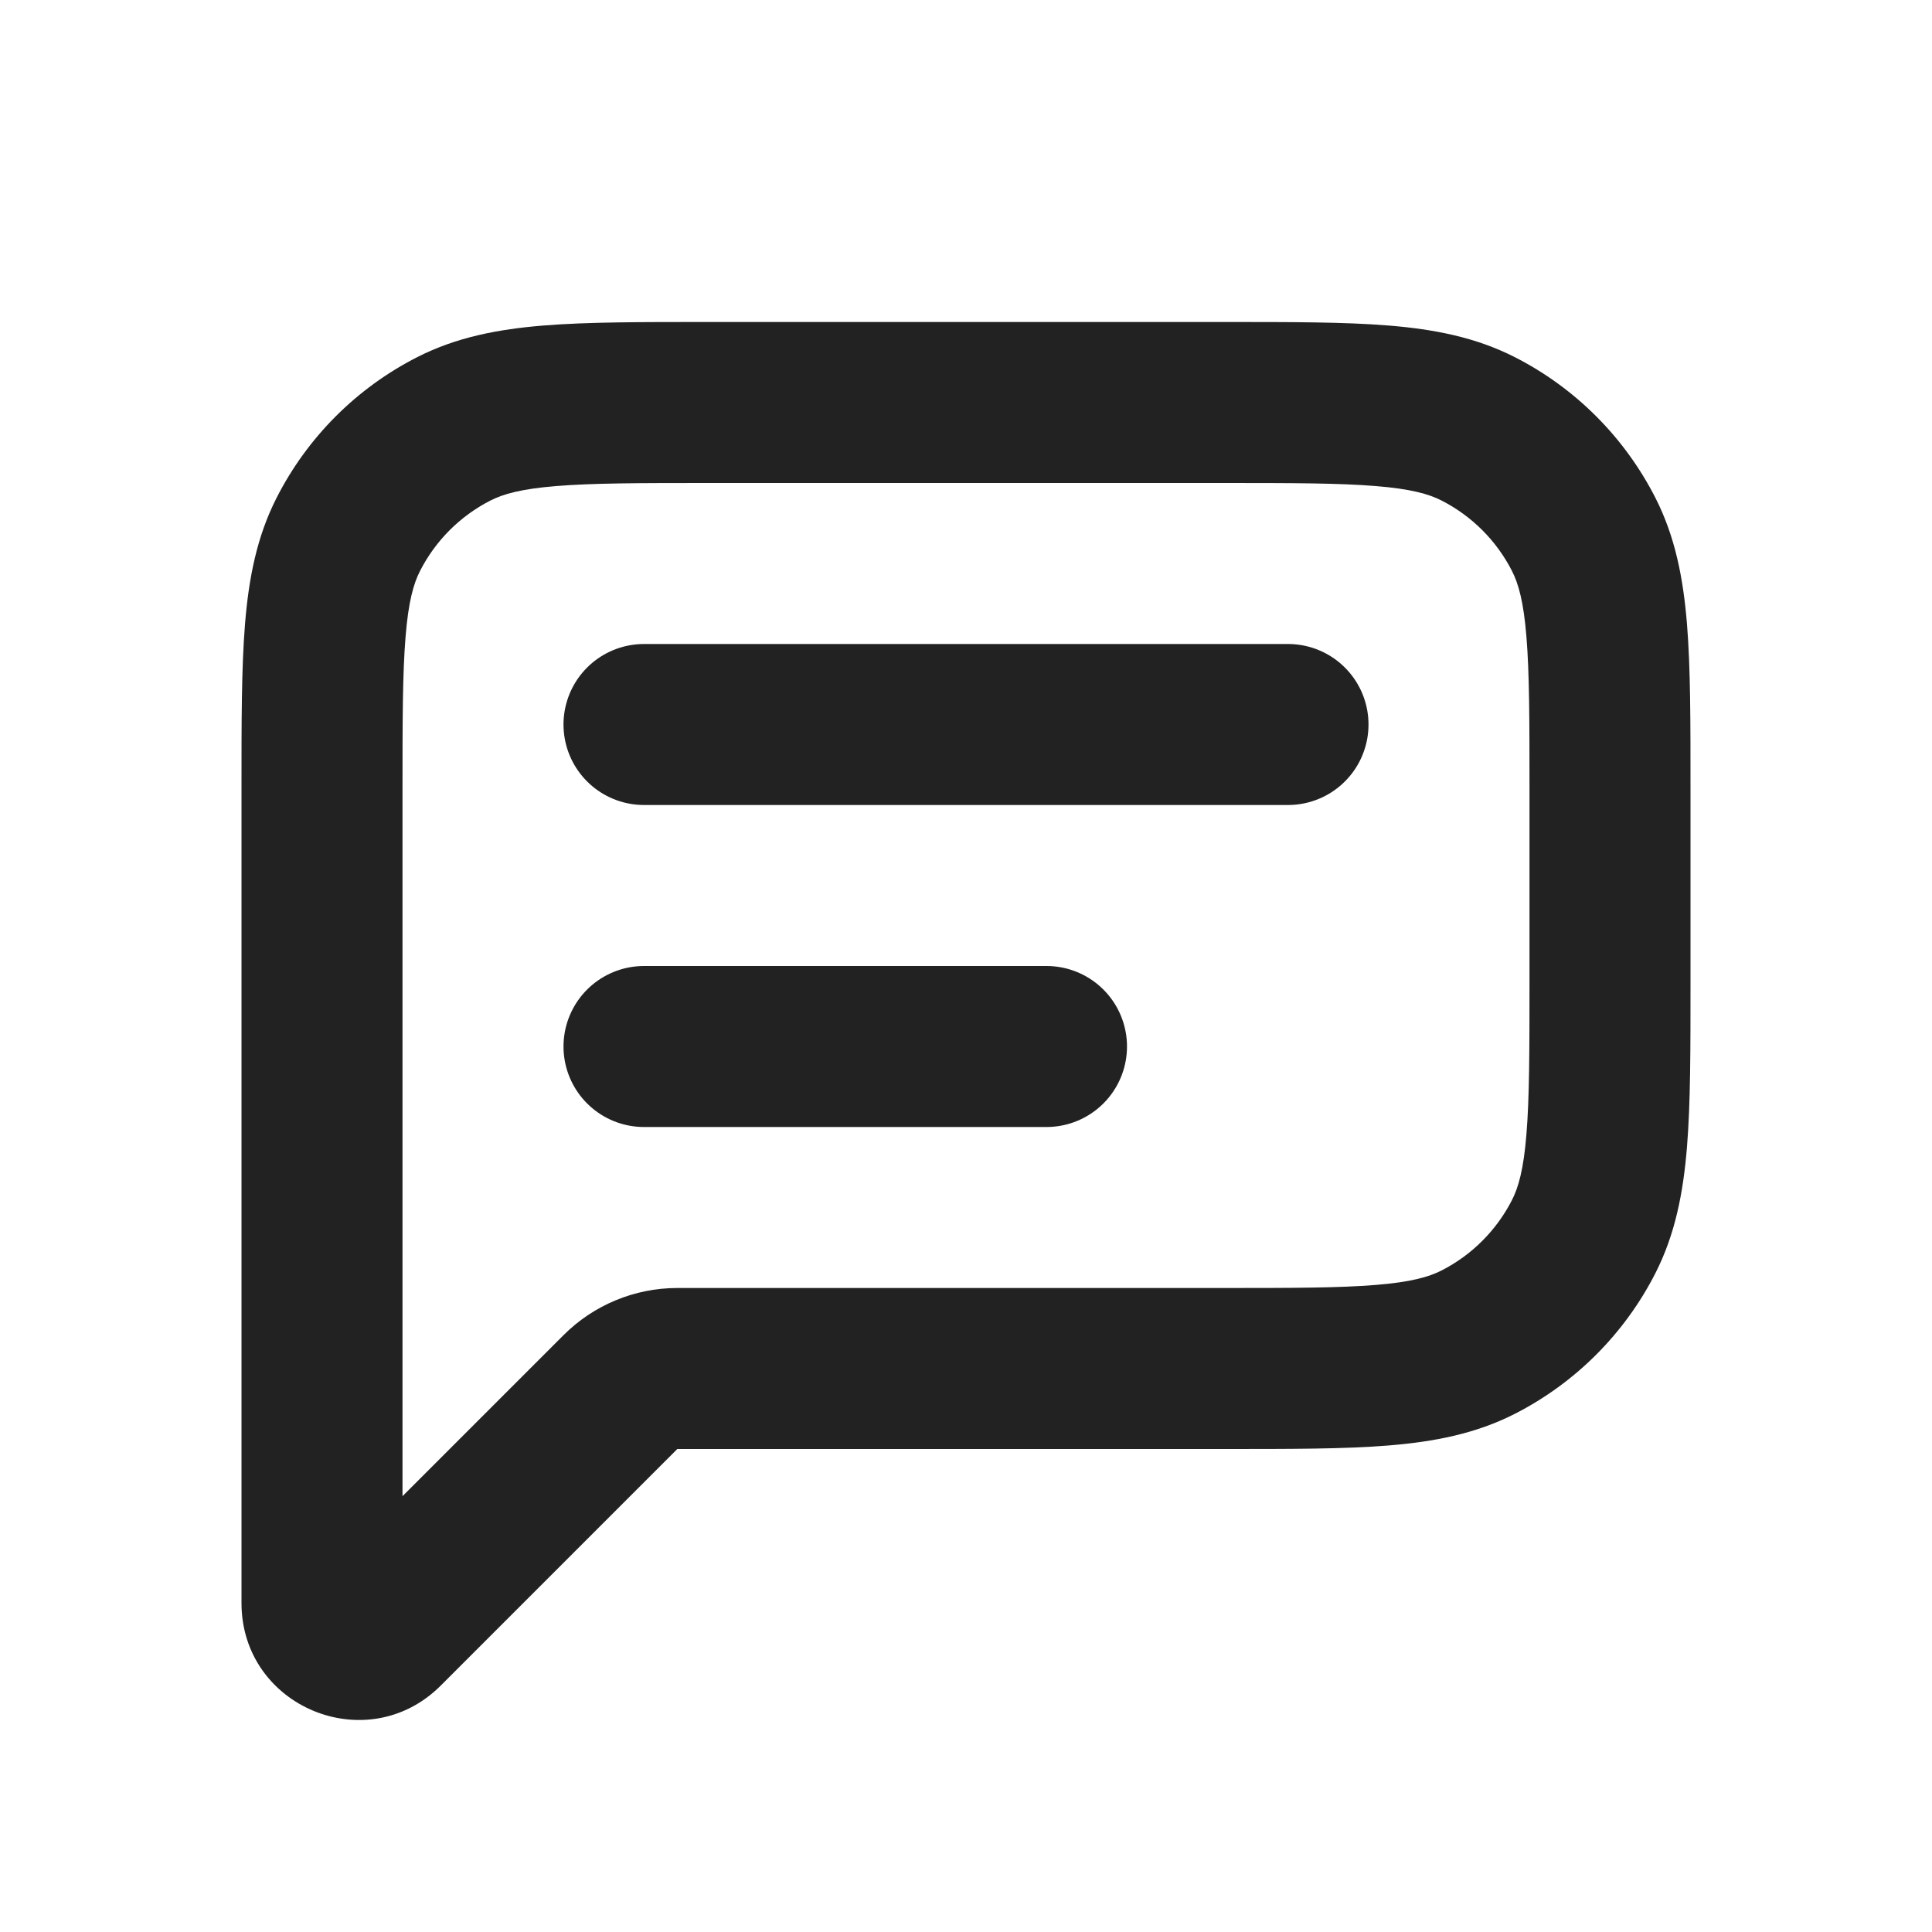
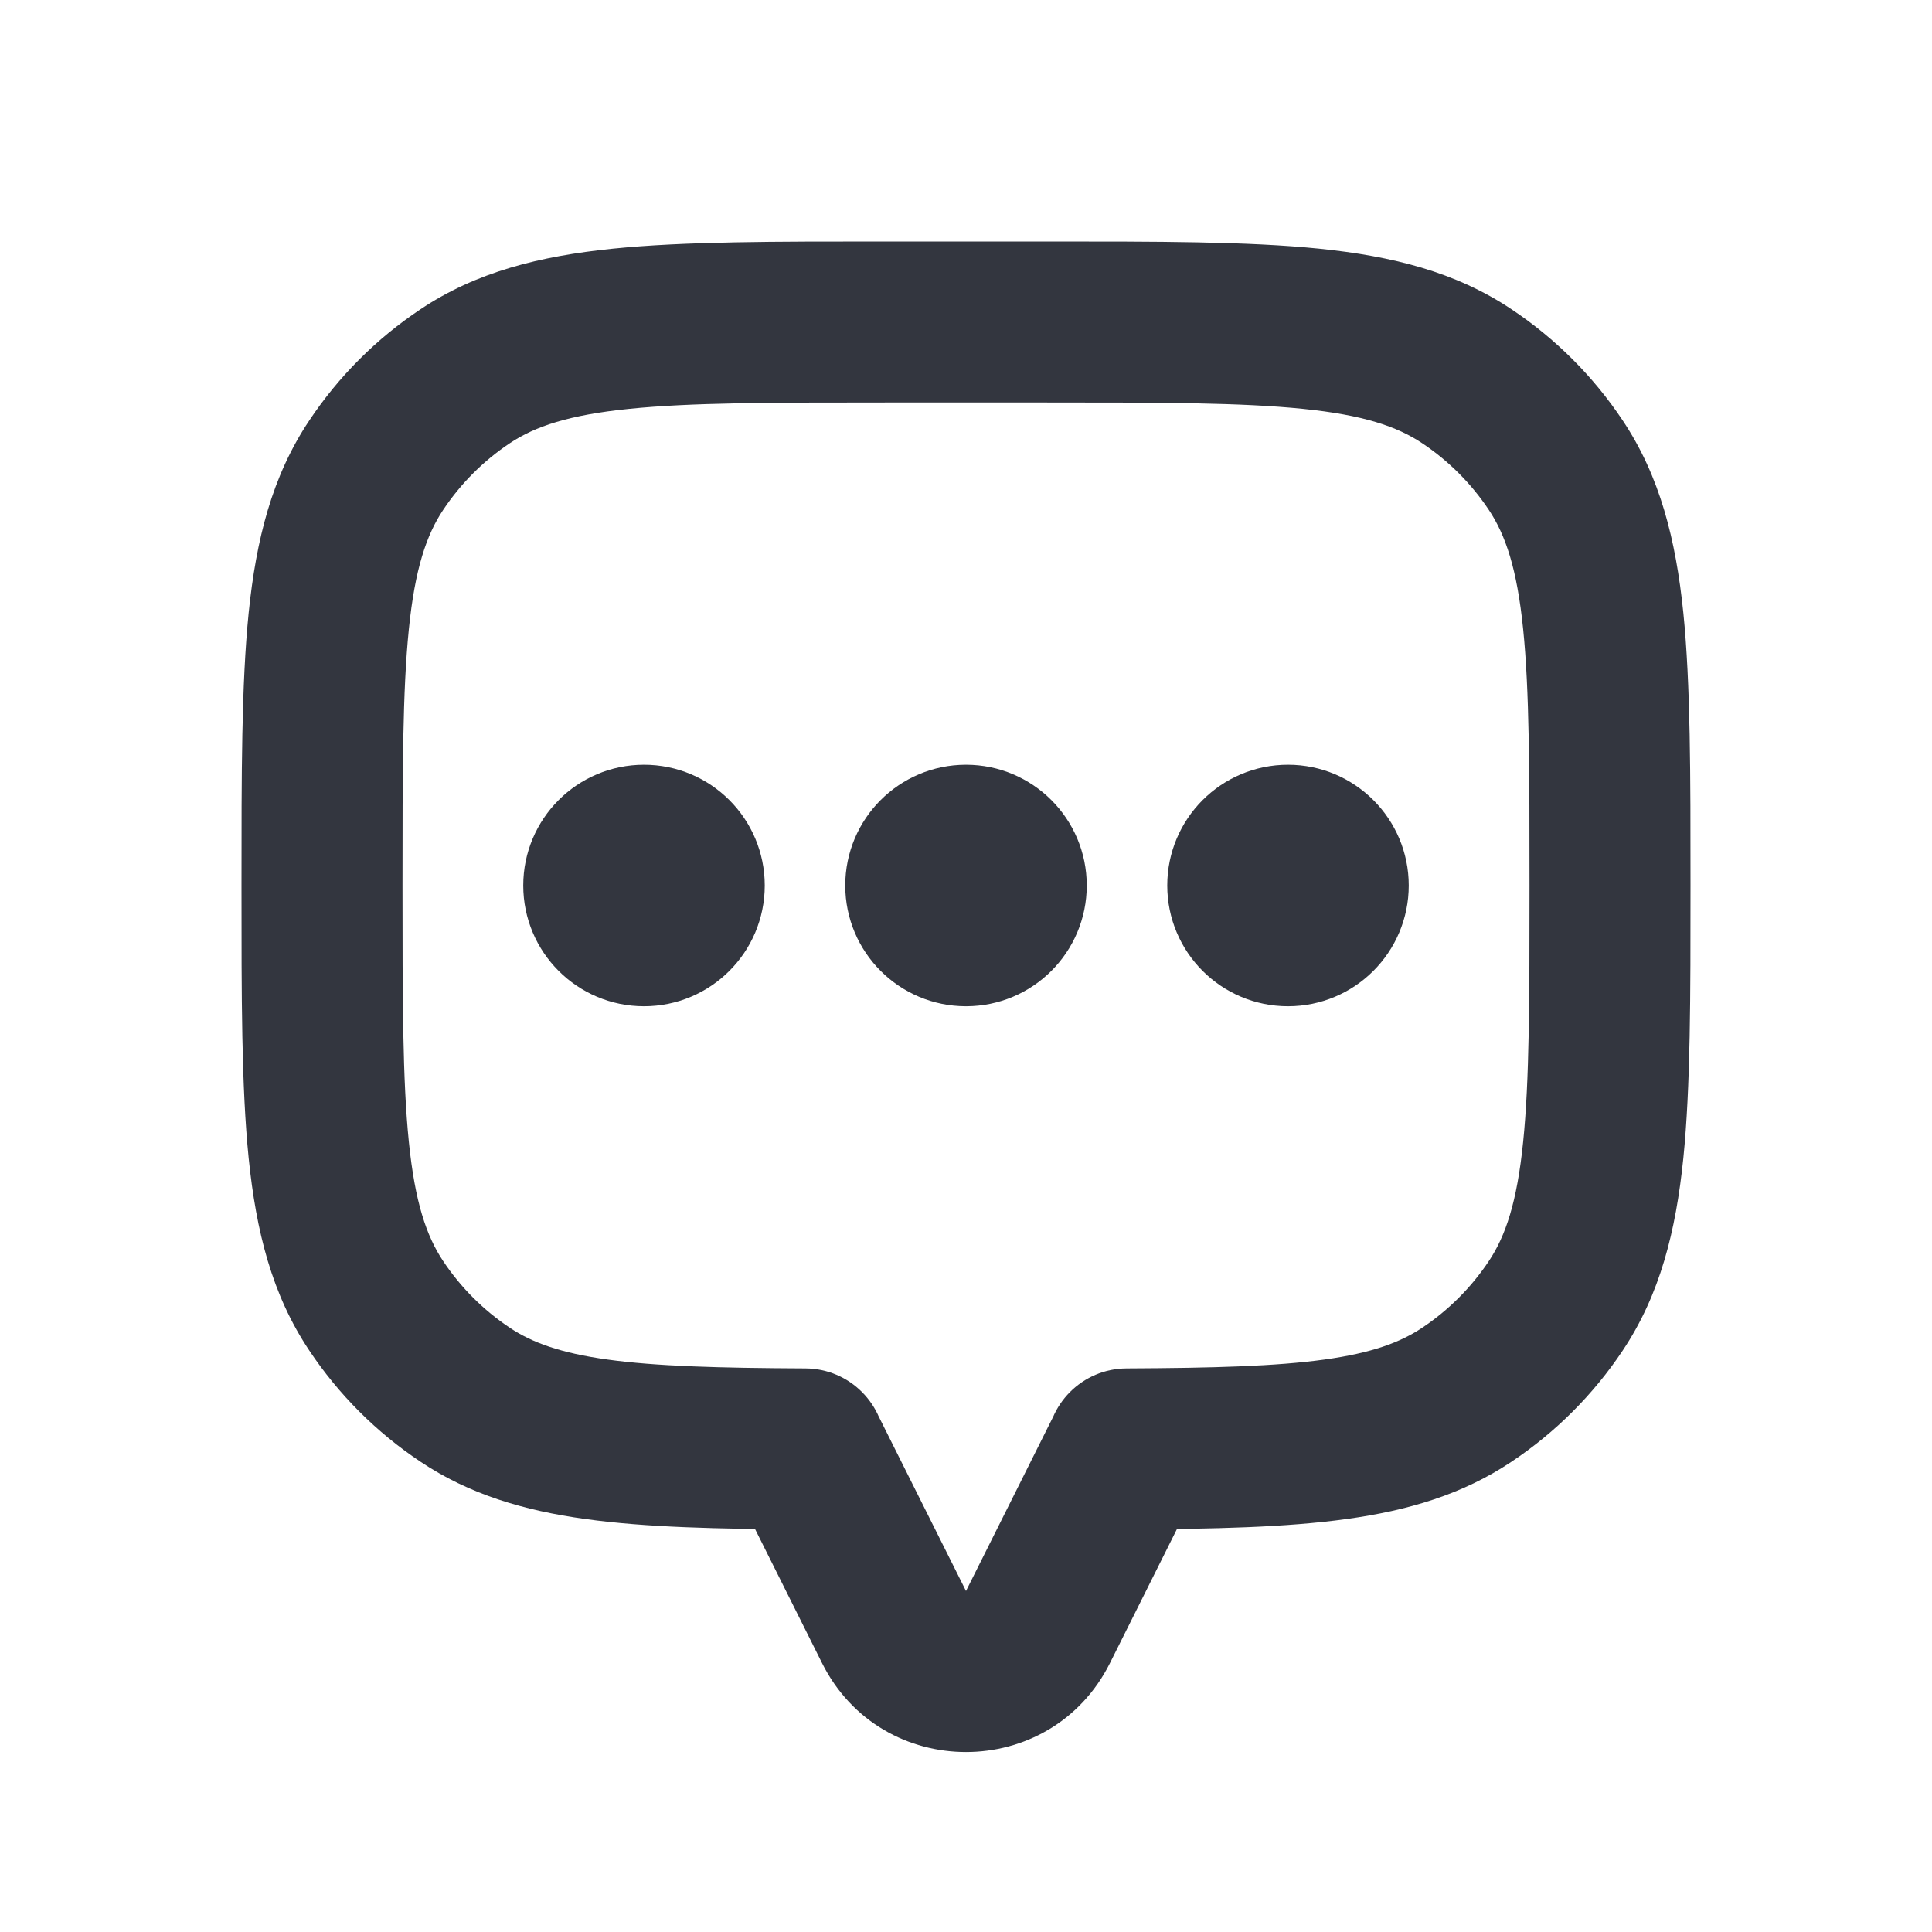
<svg xmlns="http://www.w3.org/2000/svg" width="24" height="24" viewBox="0 0 24 24" fill="none">
-   <path d="M4.327 6.638L5.218 7.092L4.327 6.638ZM4.768 20.232L4.061 19.525H4.061L4.768 20.232ZM18.362 16.673L18.816 17.564L18.816 17.564L18.362 16.673ZM19.673 15.362L20.564 15.816L20.564 15.816L19.673 15.362ZM19.673 6.638L20.564 6.184L20.564 6.184L19.673 6.638ZM18.362 5.327L18.816 4.436L18.816 4.436L18.362 5.327ZM5.638 5.327L6.092 6.218L5.638 5.327ZM7.707 17.293L7 16.586L7.707 17.293ZM5 9.8C5 8.943 5.001 8.361 5.038 7.911C5.073 7.473 5.138 7.248 5.218 7.092L3.436 6.184C3.189 6.669 3.09 7.186 3.044 7.748C2.999 8.299 3 8.976 3 9.8H5ZM5 12V9.8H3V12H5ZM3 12V17H5V12H3ZM3 17V19.914H5V17H3ZM3 19.914C3 21.205 4.562 21.852 5.475 20.939L4.061 19.525C4.408 19.178 5 19.424 5 19.914H3ZM5.475 20.939L8.414 18L7 16.586L4.061 19.525L5.475 20.939ZM15.2 16H8.414V18H15.2V16ZM17.908 15.782C17.752 15.862 17.527 15.927 17.089 15.962C16.639 15.999 16.057 16 15.2 16V18C16.024 18 16.701 18.001 17.252 17.956C17.814 17.91 18.331 17.811 18.816 17.564L17.908 15.782ZM18.782 14.908C18.59 15.284 18.284 15.59 17.908 15.782L18.816 17.564C19.569 17.18 20.18 16.569 20.564 15.816L18.782 14.908ZM19 12.2C19 13.057 18.999 13.639 18.962 14.089C18.927 14.527 18.862 14.752 18.782 14.908L20.564 15.816C20.811 15.331 20.91 14.814 20.956 14.252C21.001 13.701 21 13.024 21 12.2H19ZM19 9.8V12.2H21V9.8H19ZM18.782 7.092C18.862 7.248 18.927 7.473 18.962 7.911C18.999 8.361 19 8.943 19 9.8H21C21 8.976 21.001 8.299 20.956 7.748C20.91 7.186 20.811 6.669 20.564 6.184L18.782 7.092ZM17.908 6.218C18.284 6.41 18.59 6.716 18.782 7.092L20.564 6.184C20.18 5.431 19.569 4.819 18.816 4.436L17.908 6.218ZM15.2 6C16.057 6 16.639 6.001 17.089 6.038C17.527 6.073 17.752 6.138 17.908 6.218L18.816 4.436C18.331 4.189 17.814 4.09 17.252 4.044C16.701 3.999 16.024 4 15.2 4V6ZM8.8 6H15.2V4H8.8V6ZM6.092 6.218C6.248 6.138 6.473 6.073 6.911 6.038C7.361 6.001 7.943 6 8.8 6V4C7.976 4 7.299 3.999 6.748 4.044C6.186 4.09 5.669 4.189 5.184 4.436L6.092 6.218ZM5.218 7.092C5.41 6.716 5.716 6.41 6.092 6.218L5.184 4.436C4.431 4.819 3.819 5.431 3.436 6.184L5.218 7.092ZM8.414 18V16C7.884 16 7.375 16.211 7 16.586L8.414 18Z" fill="#222222" />
-   <path d="M8 9L16 9" stroke="#222222" stroke-width="2" stroke-linecap="round" stroke-linejoin="round" />
-   <path d="M8 13L13 13" stroke="#222222" stroke-width="2" stroke-linecap="round" stroke-linejoin="round" />
+   <path d="M19.326 5.778L18.494 6.333V6.333L19.326 5.778ZM19.326 16.222L18.494 15.667V15.667L19.326 16.222ZM18.222 17.326L17.667 16.494H17.667L18.222 17.326ZM14 17.999L13.996 16.999C13.445 17.001 13 17.448 13 17.999H14ZM14 18L14.894 18.447C14.964 18.308 15 18.155 15 18H14ZM10 18H9C9 18.155 9.036 18.308 9.106 18.447L10 18ZM10 17.999H11C11 17.448 10.555 17.001 10.004 16.999L10 17.999ZM5.778 17.326L6.333 16.494H6.333L5.778 17.326ZM4.674 16.222L5.506 15.667L5.506 15.667L4.674 16.222ZM4.674 5.778L5.506 6.333L4.674 5.778ZM5.778 4.674L6.333 5.506L5.778 4.674ZM18.222 4.674L17.667 5.506L17.667 5.506L18.222 4.674ZM21 11C21 9.616 21.001 8.503 20.911 7.613C20.818 6.705 20.622 5.918 20.157 5.222L18.494 6.333C18.703 6.646 18.845 7.066 18.921 7.815C18.999 8.581 19 9.575 19 11H21ZM20.157 16.778C20.622 16.082 20.818 15.295 20.911 14.387C21.001 13.497 21 12.384 21 11H19C19 12.425 18.999 13.419 18.921 14.185C18.845 14.934 18.703 15.354 18.494 15.667L20.157 16.778ZM18.778 18.157C19.324 17.793 19.793 17.324 20.157 16.778L18.494 15.667C18.276 15.994 17.994 16.276 17.667 16.494L18.778 18.157ZM14.004 18.999C15.079 18.994 15.976 18.974 16.727 18.87C17.493 18.764 18.17 18.564 18.778 18.157L17.667 16.494C17.393 16.677 17.038 16.808 16.453 16.889C15.852 16.972 15.079 16.994 13.996 16.999L14.004 18.999ZM15 18V17.999H13V18H15ZM13.789 20.658L14.894 18.447L13.106 17.553L12 19.764L13.789 20.658ZM10.211 20.658C10.948 22.133 13.052 22.133 13.789 20.658L12 19.764L12 19.764L10.211 20.658ZM9.106 18.447L10.211 20.658L12 19.764L10.894 17.553L9.106 18.447ZM9 17.999V18H11V17.999H9ZM5.222 18.157C5.83 18.564 6.507 18.764 7.273 18.87C8.024 18.974 8.922 18.994 9.996 18.999L10.004 16.999C8.921 16.994 8.148 16.972 7.547 16.889C6.962 16.808 6.607 16.677 6.333 16.494L5.222 18.157ZM3.843 16.778C4.207 17.324 4.676 17.793 5.222 18.157L6.333 16.494C6.006 16.276 5.724 15.994 5.506 15.667L3.843 16.778ZM3 11C3 12.384 2.999 13.497 3.089 14.387C3.182 15.295 3.377 16.082 3.843 16.778L5.506 15.667C5.297 15.354 5.155 14.934 5.079 14.185C5.001 13.419 5 12.425 5 11H3ZM3.843 5.222C3.377 5.918 3.182 6.705 3.089 7.613C2.999 8.503 3 9.616 3 11H5C5 9.575 5.001 8.581 5.079 7.815C5.155 7.066 5.297 6.646 5.506 6.333L3.843 5.222ZM5.222 3.843C4.676 4.207 4.207 4.676 3.843 5.222L5.506 6.333C5.724 6.006 6.006 5.724 6.333 5.506L5.222 3.843ZM11 3C9.616 3 8.503 2.999 7.613 3.089C6.705 3.182 5.918 3.377 5.222 3.843L6.333 5.506C6.646 5.297 7.066 5.155 7.815 5.079C8.581 5.001 9.575 5 11 5V3ZM13 3H11V5H13V3ZM18.778 3.843C18.082 3.377 17.295 3.182 16.387 3.089C15.497 2.999 14.384 3 13 3V5C14.425 5 15.419 5.001 16.185 5.079C16.934 5.155 17.354 5.297 17.667 5.506L18.778 3.843ZM20.157 5.222C19.793 4.676 19.324 4.207 18.778 3.843L17.667 5.506C17.994 5.724 18.276 6.006 18.494 6.333L20.157 5.222Z" fill="#33363F" />
+   <circle cx="16" cy="11" r="1" fill="#33363F" stroke="#33363F" stroke-linecap="round" />
+   <circle cx="12" cy="11" r="1" fill="#33363F" stroke="#33363F" stroke-linecap="round" />
+   <circle cx="8" cy="11" r="1" fill="#33363F" stroke="#33363F" stroke-linecap="round" />
</svg>
